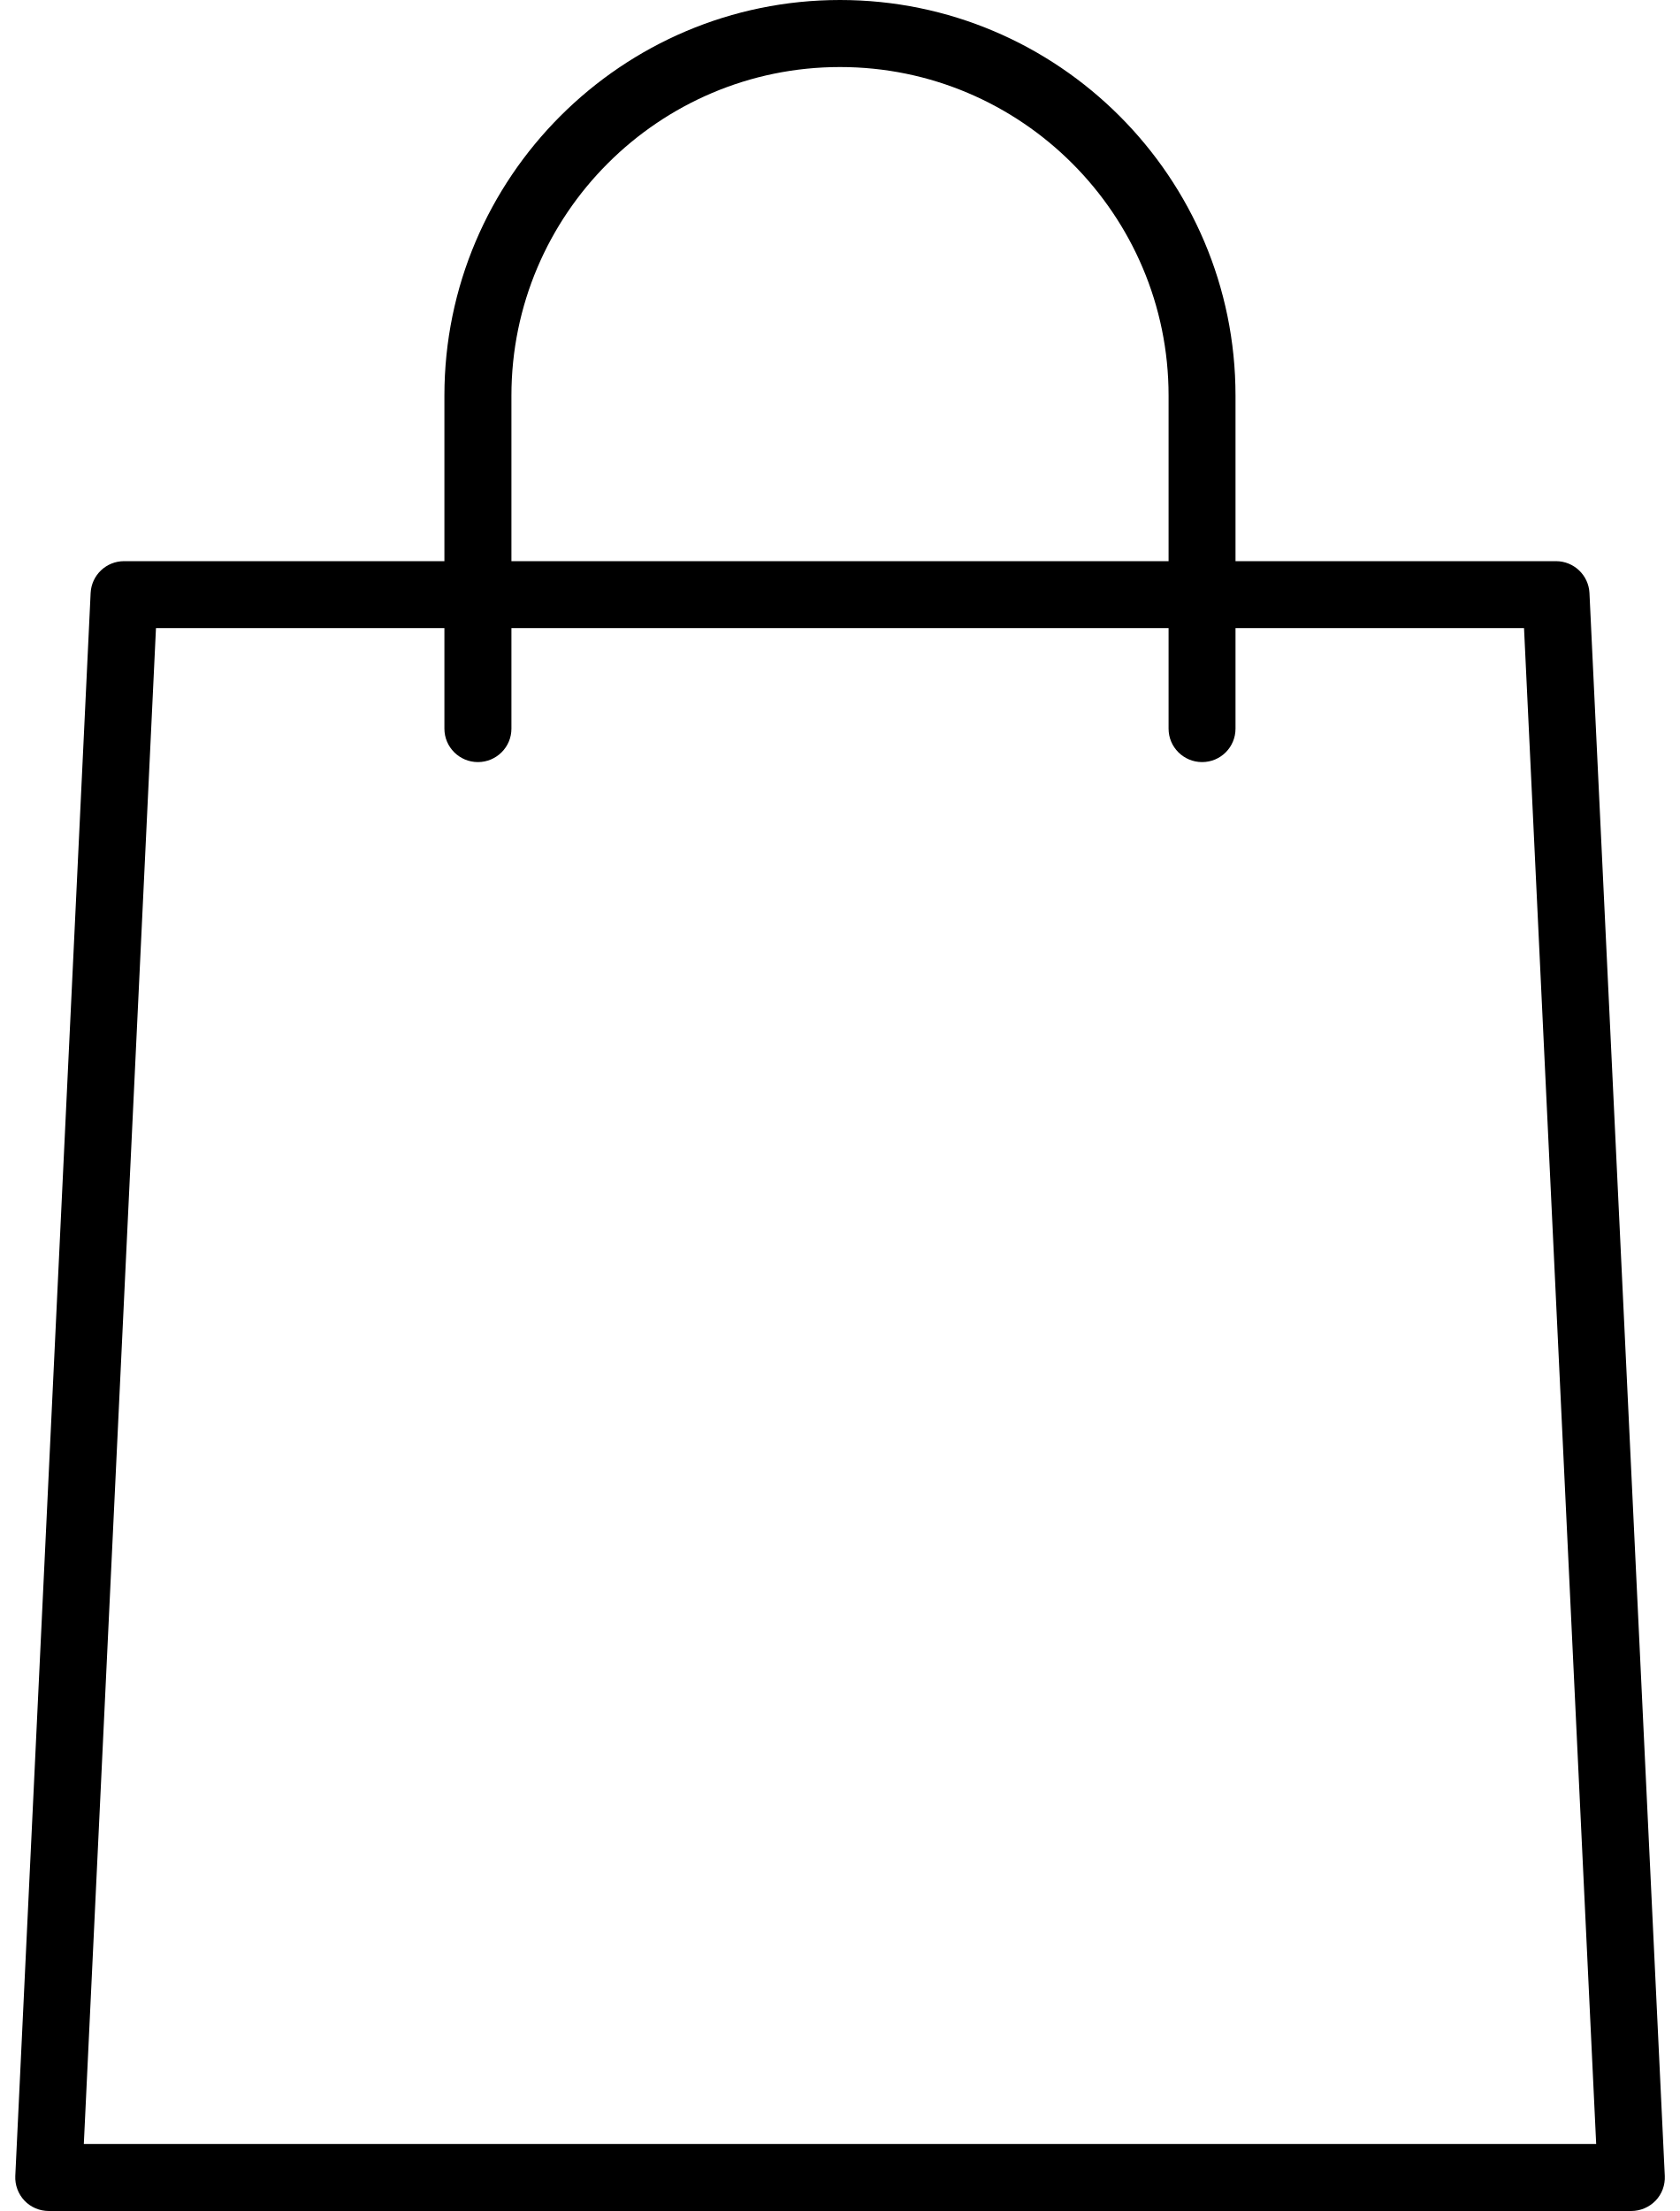
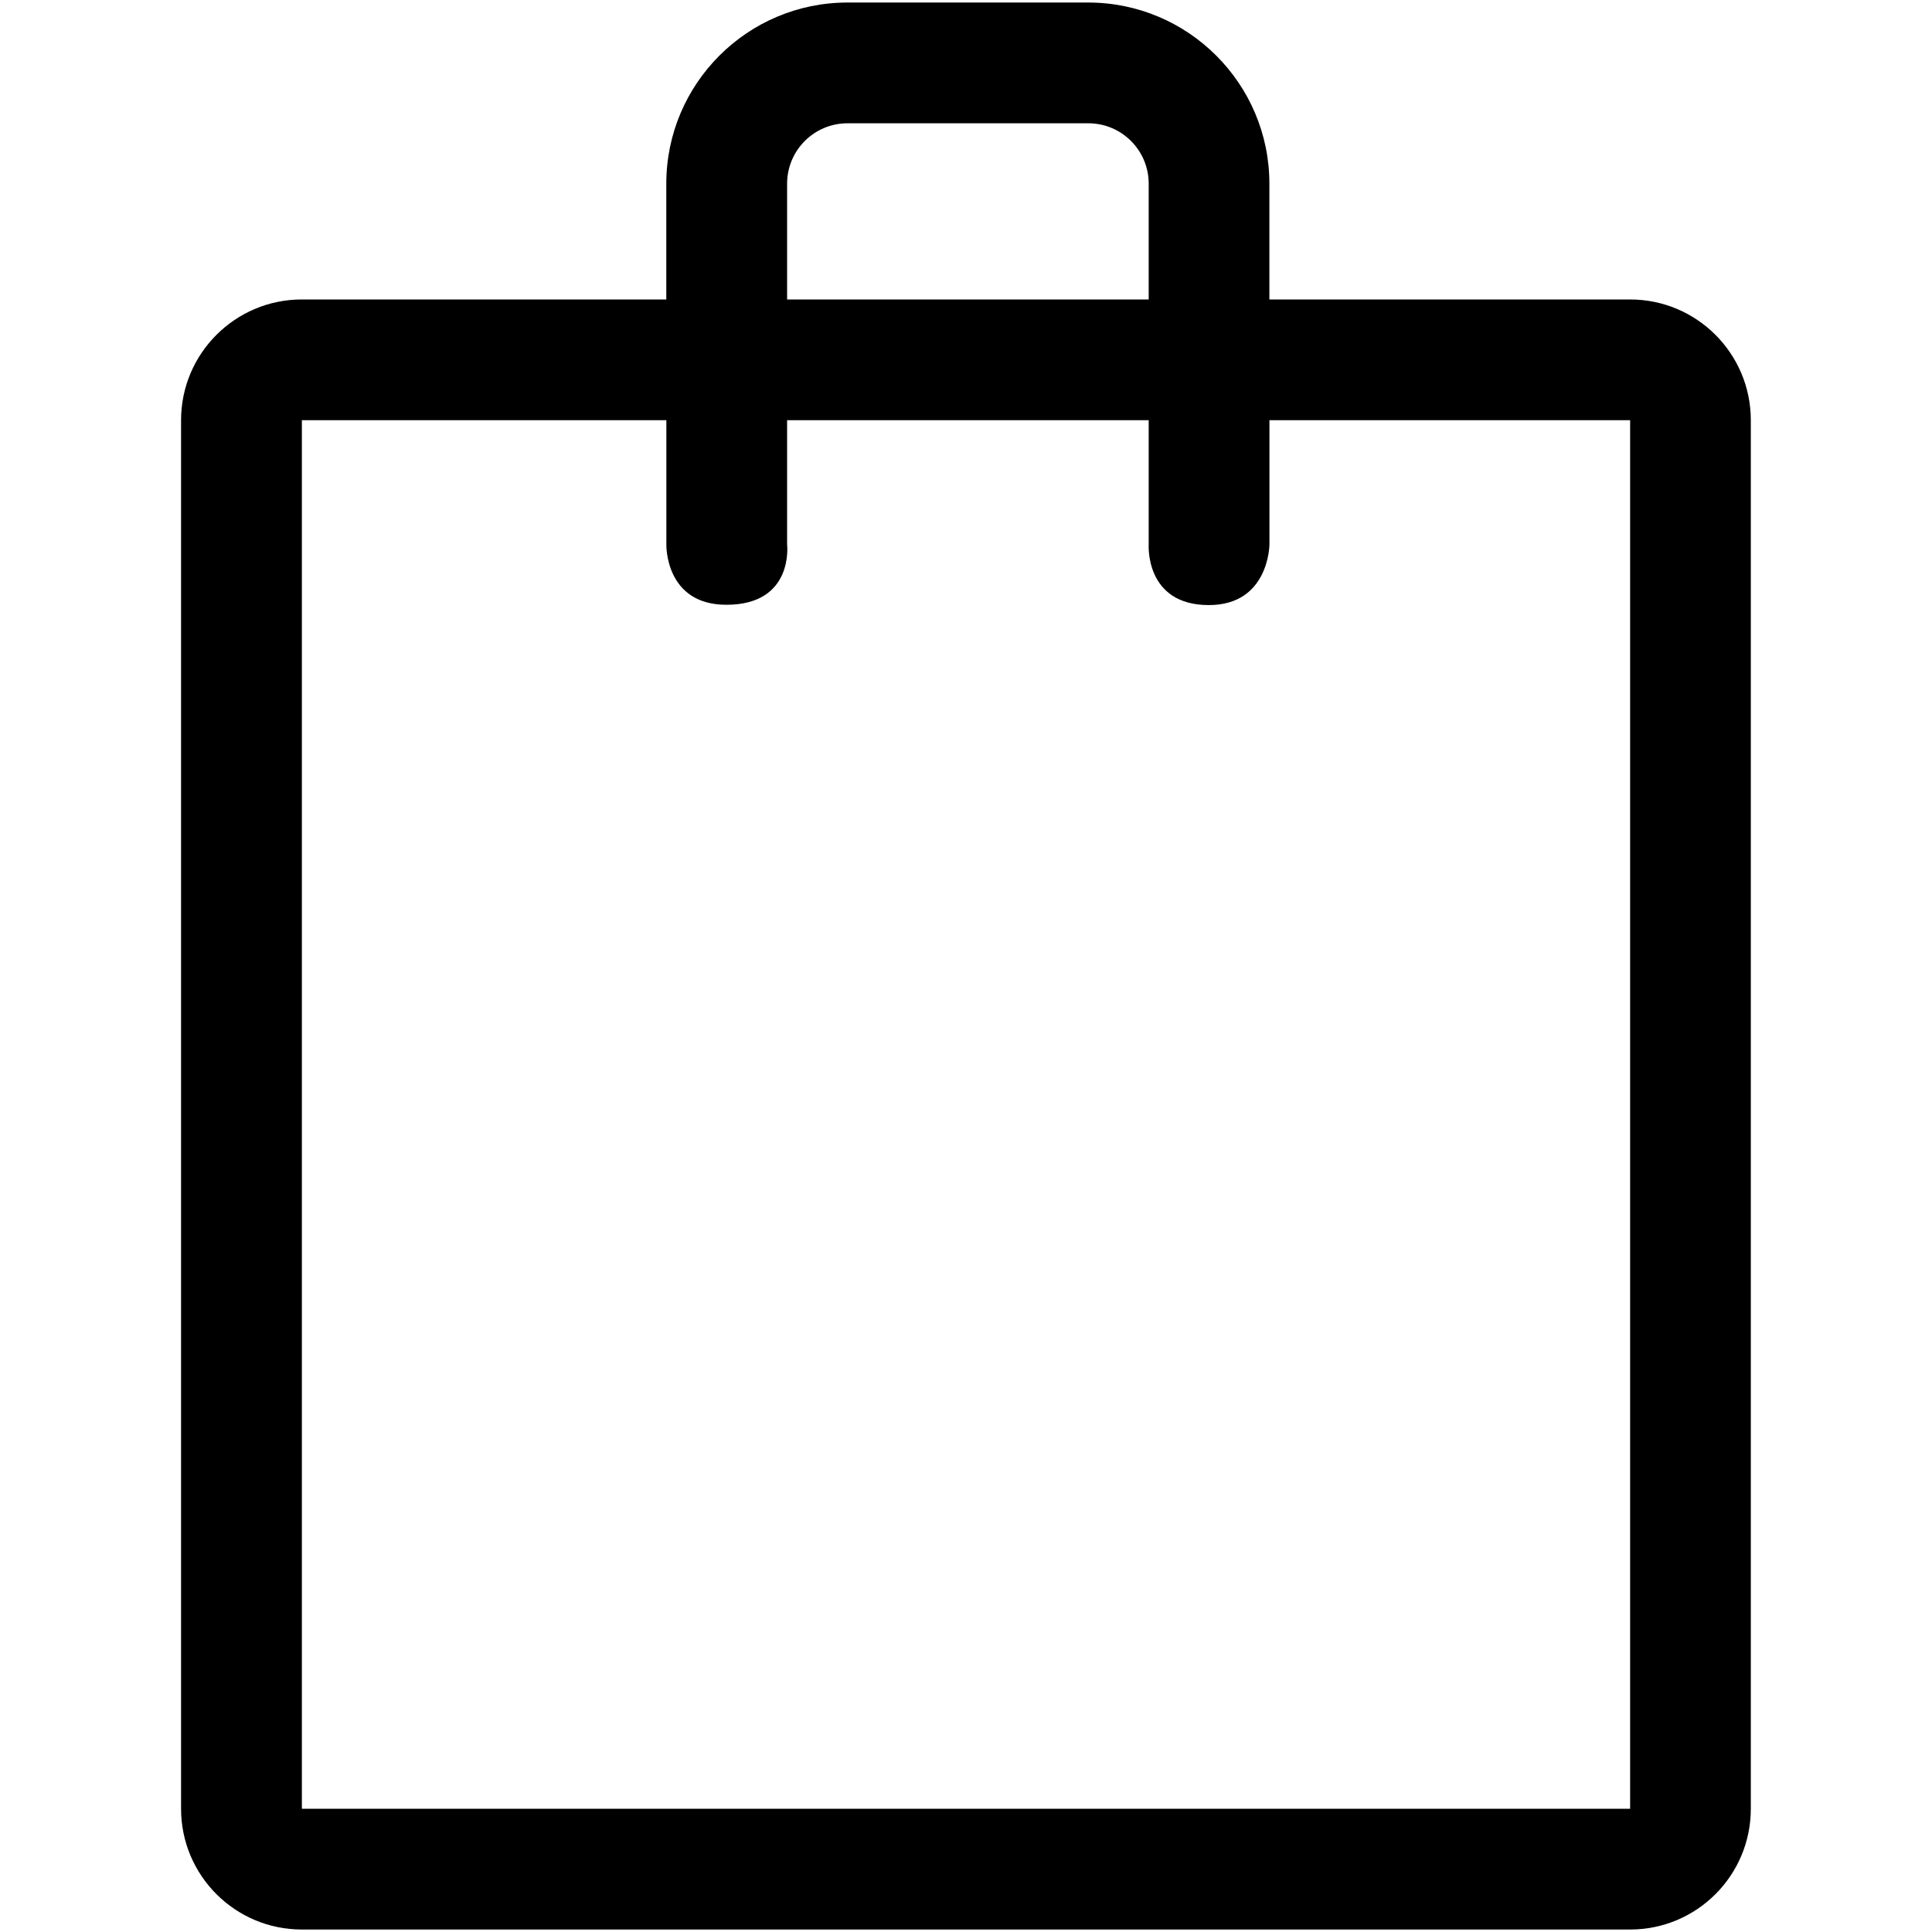
- <svg xmlns="http://www.w3.org/2000/svg" width="19" height="25" viewBox="0 0 19 25" fill="none">
-   <path d="M18.449 25H0.552C0.448 25 0.348 24.958 0.277 24.883C0.206 24.808 0.168 24.707 0.173 24.603L1.025 6.705C1.035 6.503 1.201 6.345 1.404 6.345H17.597C17.799 6.345 17.966 6.503 17.976 6.705L18.828 24.603C18.833 24.707 18.796 24.808 18.724 24.883C18.651 24.958 18.552 25 18.449 25ZM0.948 24.242H18.052L17.236 7.102H1.764L0.948 24.242Z" fill="black" />
-   <path d="M13.595 8.617C13.386 8.617 13.216 8.448 13.216 8.239V4.473C13.216 2.425 11.549 0.758 9.5 0.758C7.451 0.758 5.784 2.425 5.784 4.473V8.239C5.784 8.448 5.614 8.617 5.405 8.617C5.196 8.617 5.026 8.448 5.026 8.239V4.473C5.026 2.007 7.033 0 9.5 0C11.967 0 13.973 2.007 13.973 4.473V8.239C13.973 8.448 13.805 8.617 13.595 8.617Z" fill="black" />
+ <svg xmlns="http://www.w3.org/2000/svg" fill="#000000" width="800px" height="800px" viewBox="0 0 32 32" version="1.1">
+   <path d="M27 4.96h-5.975v-1.918c0-1.655-1.346-3-3-3h-3.989c-1.655 0-3 1.345-3 3v1.918h-6.037c-1.104 0-2 0.896-2 2v22.999c0 1.105 0.896 2 2 2h22c1.105 0 2-0.895 2-2v-22.999c0-1.104-0.895-2-2-2h0zM13.037 3.042c0-0.552 0.448-1 1-1h3.989c0.552 0 1 0.448 1 1v1.918h-5.989v-1.918zM27 29.959h-22v-22.999h6.037v2.058s-0.027 0.999 0.994 0.999c1.125 0 1.006-0.999 1.006-0.999v-2.058h5.989v2.058s-0.067 1.004 0.996 1.004c1 0 1.004-1.004 1.004-1.004v-2.058h5.974v22.999z" />
</svg>
